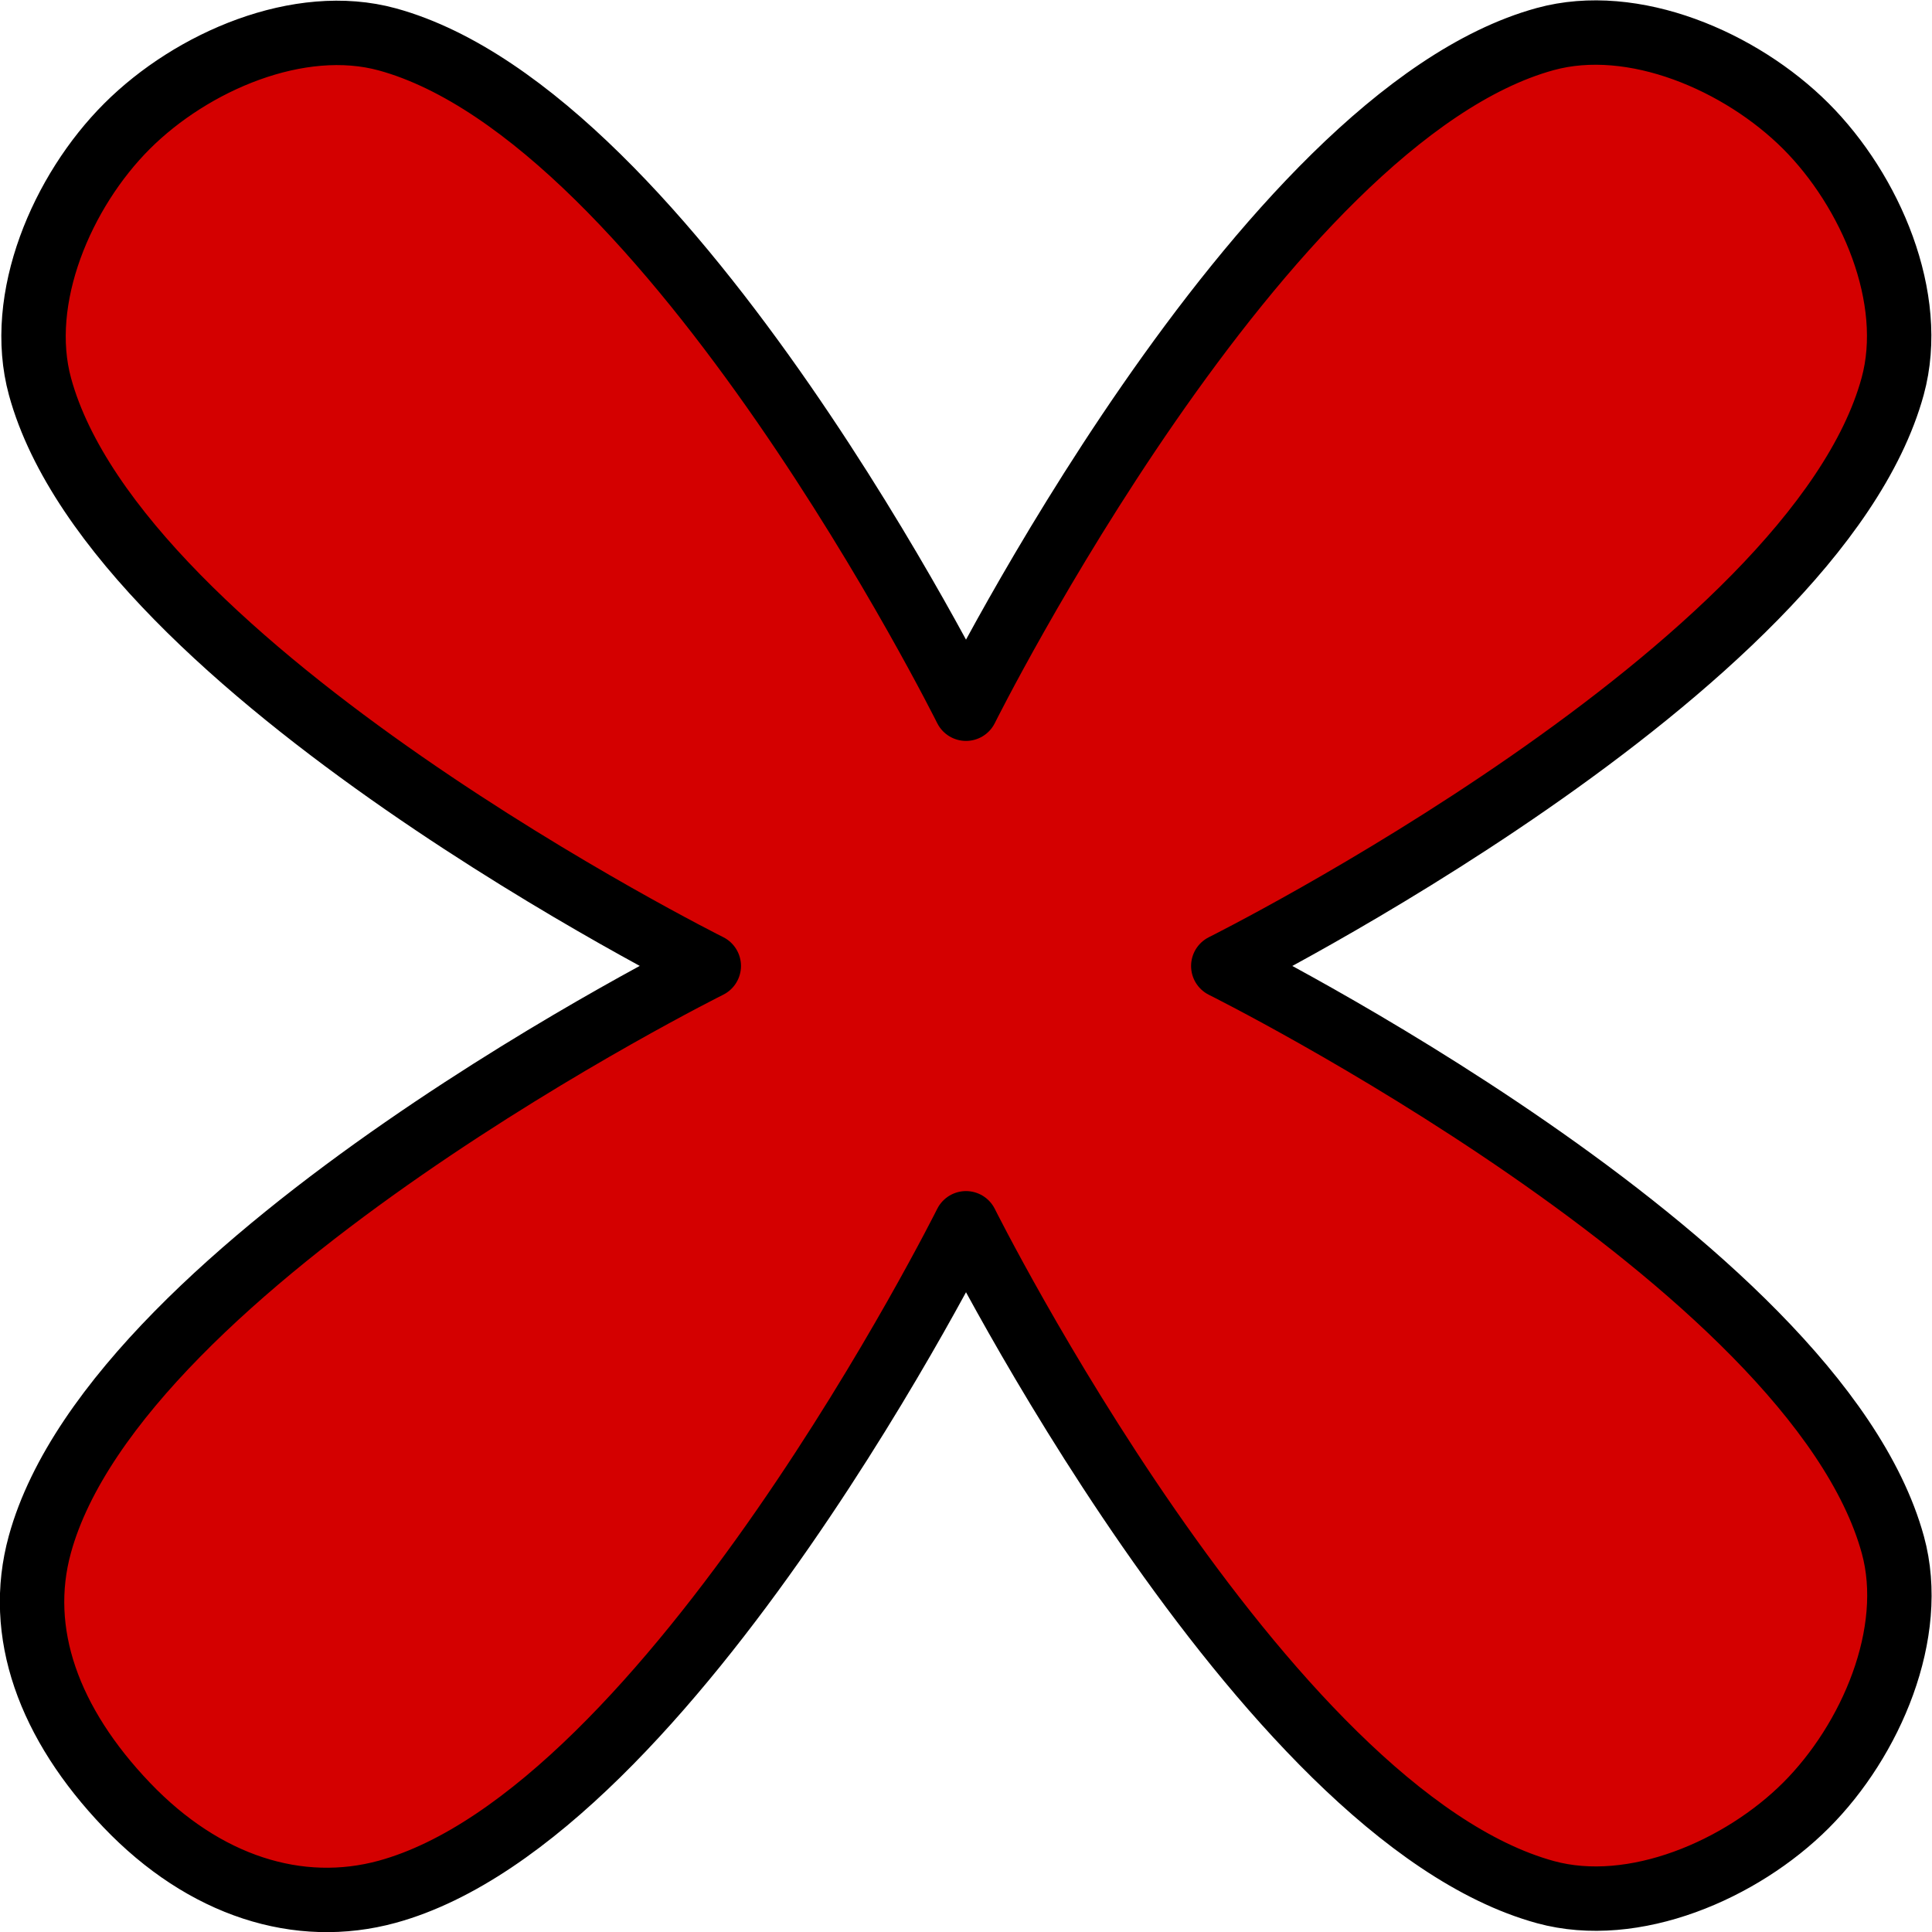
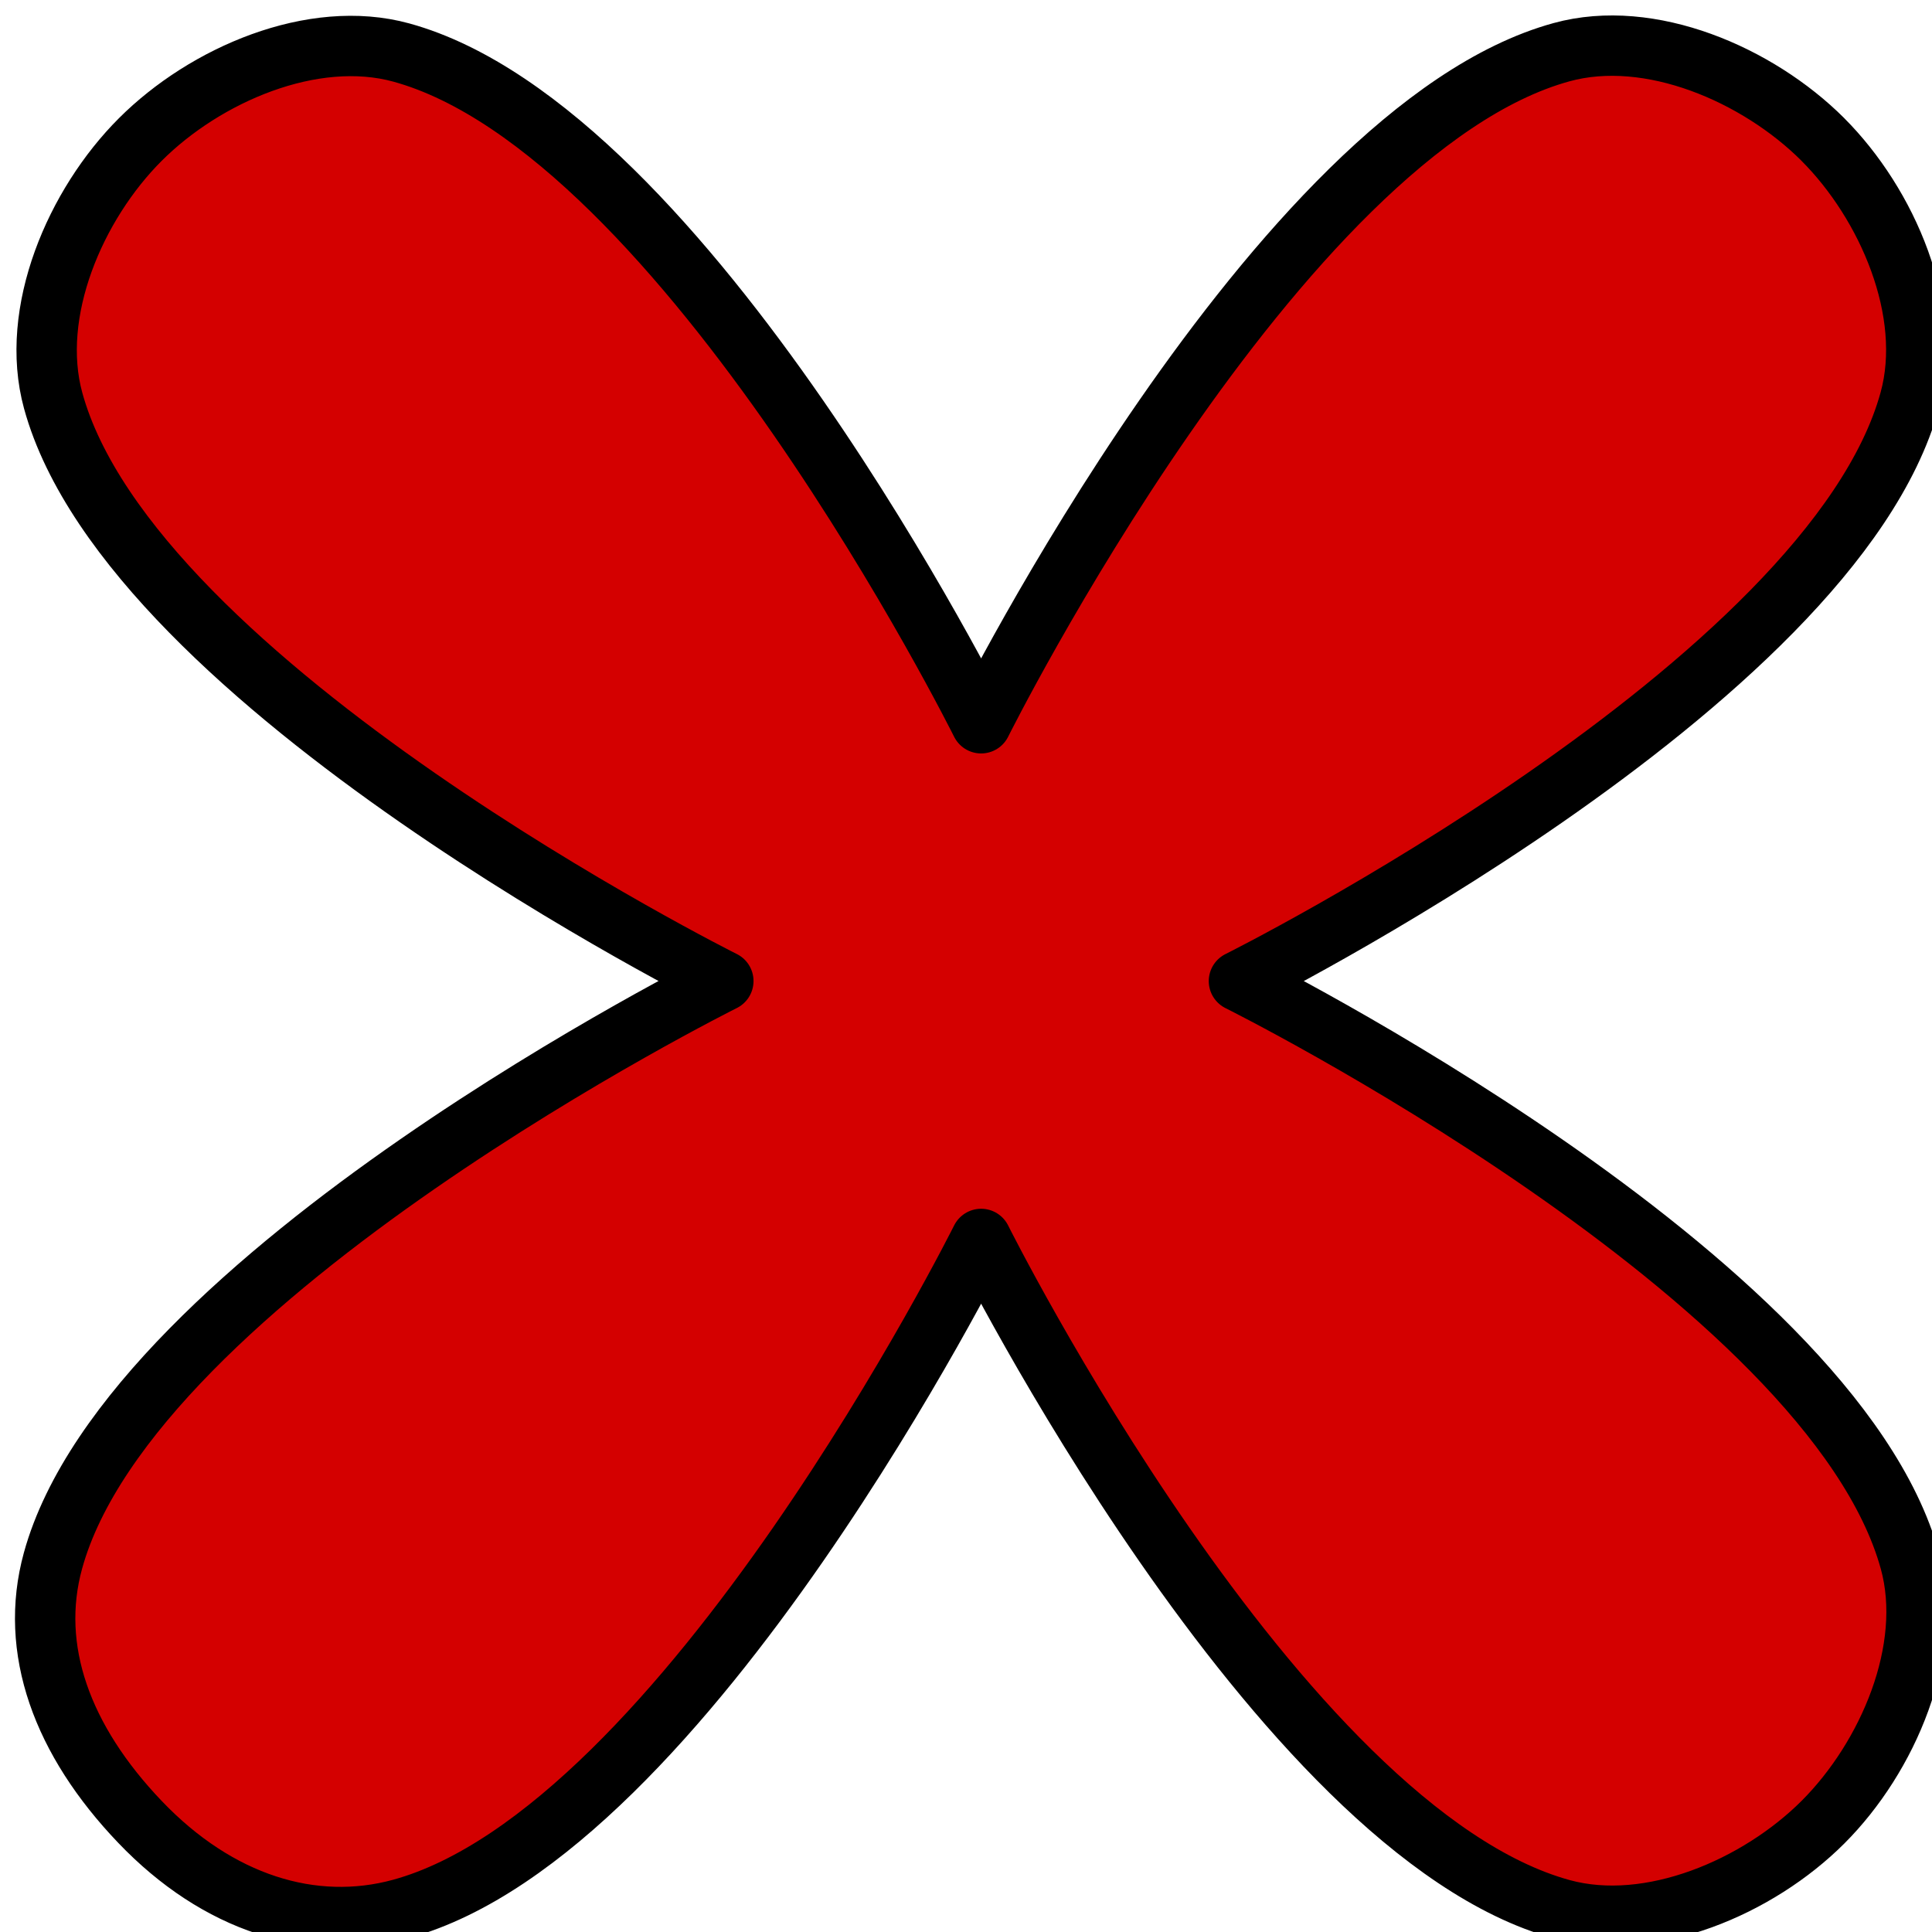
- <svg xmlns="http://www.w3.org/2000/svg" viewBox="0 0 30 30">
-   <path fill="#d40000" stroke="#000" stroke-linecap="round" stroke-linejoin="round" d="M28.04 1.957C27.033.952 25.364.23 23.993.607 19.575 1.82 15 11.005 15 11.005S10.432 1.825 6.016.612C4.646.236 2.977.955 1.972 1.96.966 2.965.246 4.635.622 6.006c1.21 4.416 10.384 8.993 10.384 8.993S1.832 19.567.619 23.981c-.377 1.37.14 2.783 1.348 4.047 1.206 1.263 2.675 1.723 4.047 1.347C10.427 28.164 15 18.995 15 18.995s4.58 9.175 8.998 10.386c1.371.375 3.042-.345 4.047-1.35 1.005-1.005 1.724-2.674 1.347-4.044C28.178 19.569 18.995 15 18.995 15s9.182-4.58 10.394-9c.376-1.37-.345-3.04-1.35-4.044Z" />
+ <svg xmlns="http://www.w3.org/2000/svg" width="128" height="128">
+   <path fill="#d40000" stroke="#000" stroke-linecap="round" stroke-linejoin="round" d="M120.76 9.23c-4.307-4.296-11.443-7.384-17.305-5.772-18.891 5.187-38.453 44.46-38.453 44.46S45.469 8.667 26.587 3.48C20.73 1.872 13.593 4.946 9.296 9.244c-4.302 4.297-7.38 11.438-5.773 17.3 5.174 18.882 44.4 38.452 44.4 38.452S8.698 84.528 3.51 103.402c-1.612 5.858.599 11.9 5.764 17.304 5.157 5.4 11.438 7.368 17.305 5.76 18.87-5.178 38.423-44.383 38.423-44.383s19.583 39.23 38.474 44.409c5.862 1.603 13.007-1.476 17.305-5.773 4.297-4.297 7.371-11.433 5.76-17.291C121.348 84.537 82.083 65 82.083 65s39.261-19.584 44.443-38.483c1.608-5.858-1.475-12.998-5.772-17.291z" style="stroke-width:4;stroke-dasharray:none" />
</svg>
